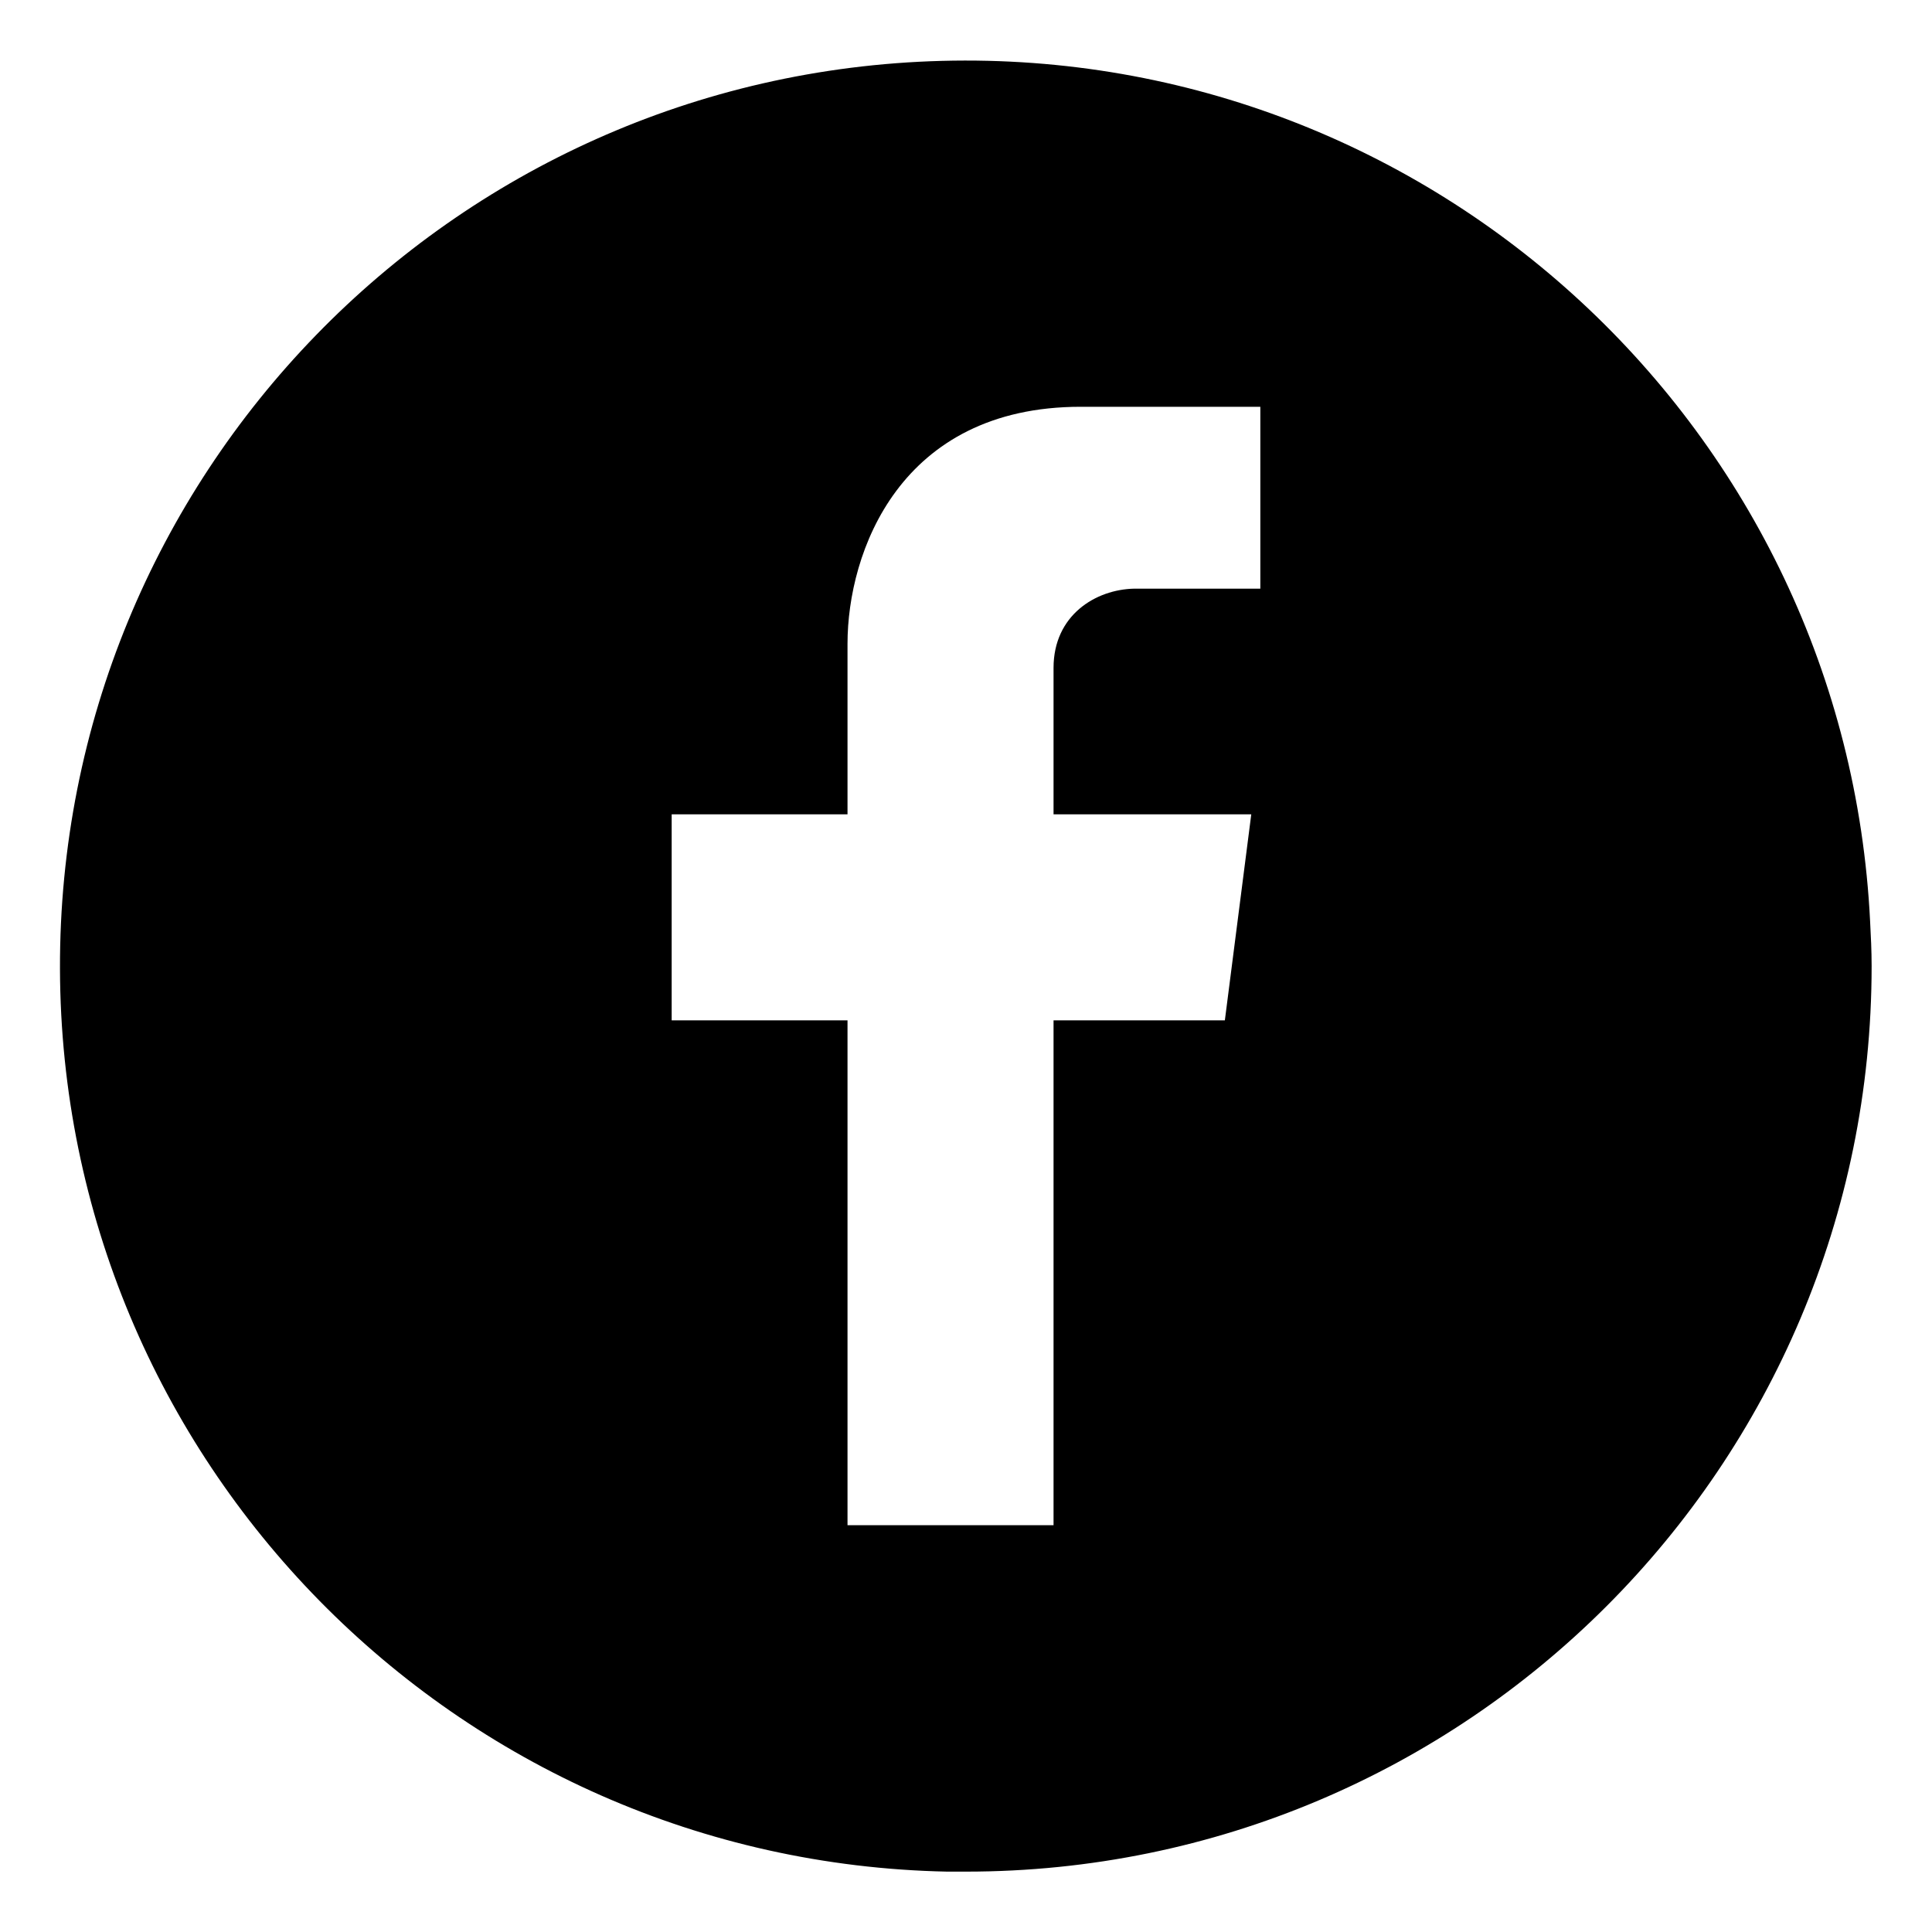
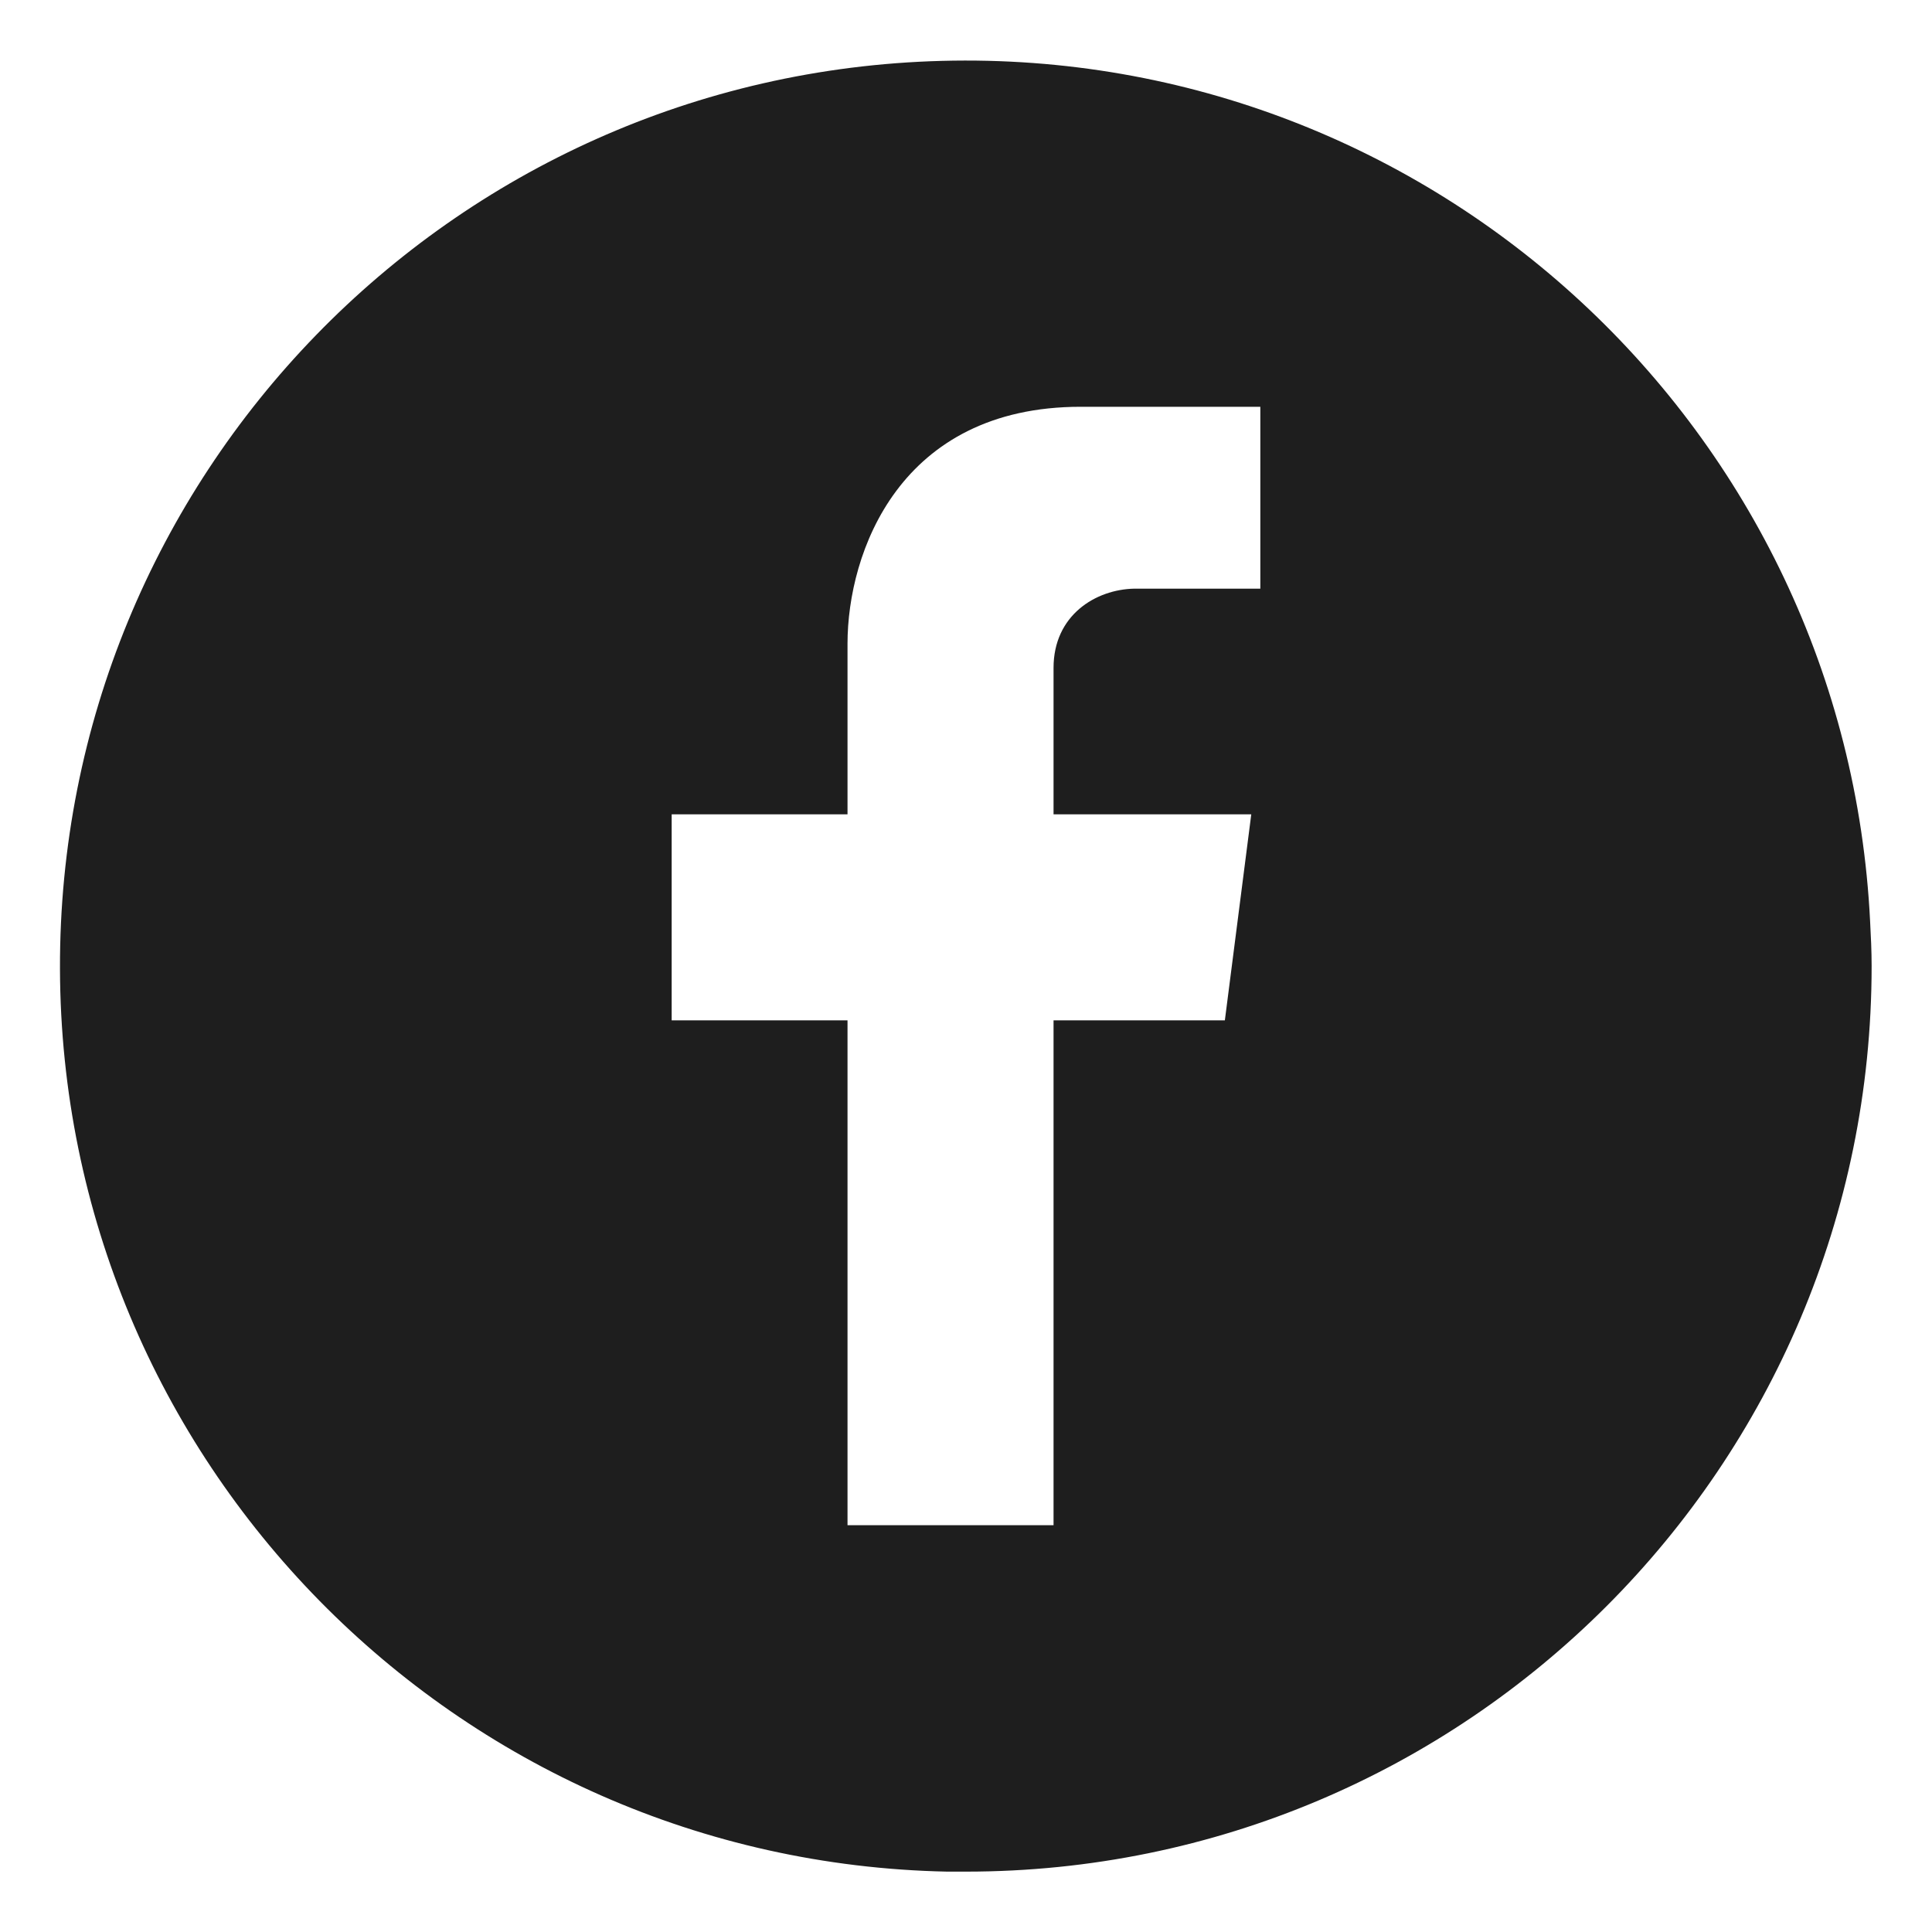
<svg xmlns="http://www.w3.org/2000/svg" width="256" height="256" viewBox="0 0 256 256">
-   <path d="M248 128a120 120 0 0 1-120 120h-2.5a120 120 0 1 1 122.3-125.9c.1 1.9.2 3.9.2 5.9zm-97.7-50H167V53.9h-23.8c-24 0-30.9 19.3-30.9 31.4v22.6H89v27.3h23.3v66.9h27.3v-66.9h22.7l3.5-27.3h-26.2V88.5c0-7 5.6-10.4 10.7-10.5z" />
+   <path fill="#1e1e1e" d="M248 128a120 120 0 0 1-120 120h-2.5a120 120 0 1 1 122.3-125.9c.1 1.9.2 3.9.2 5.9zm-97.7-50H167V53.9h-23.8c-24 0-30.9 19.3-30.9 31.4v22.6H89v27.3h23.3v66.9h27.3v-66.9h22.7l3.5-27.3h-26.2V88.5c0-7 5.6-10.4 10.7-10.5z" />
</svg>
